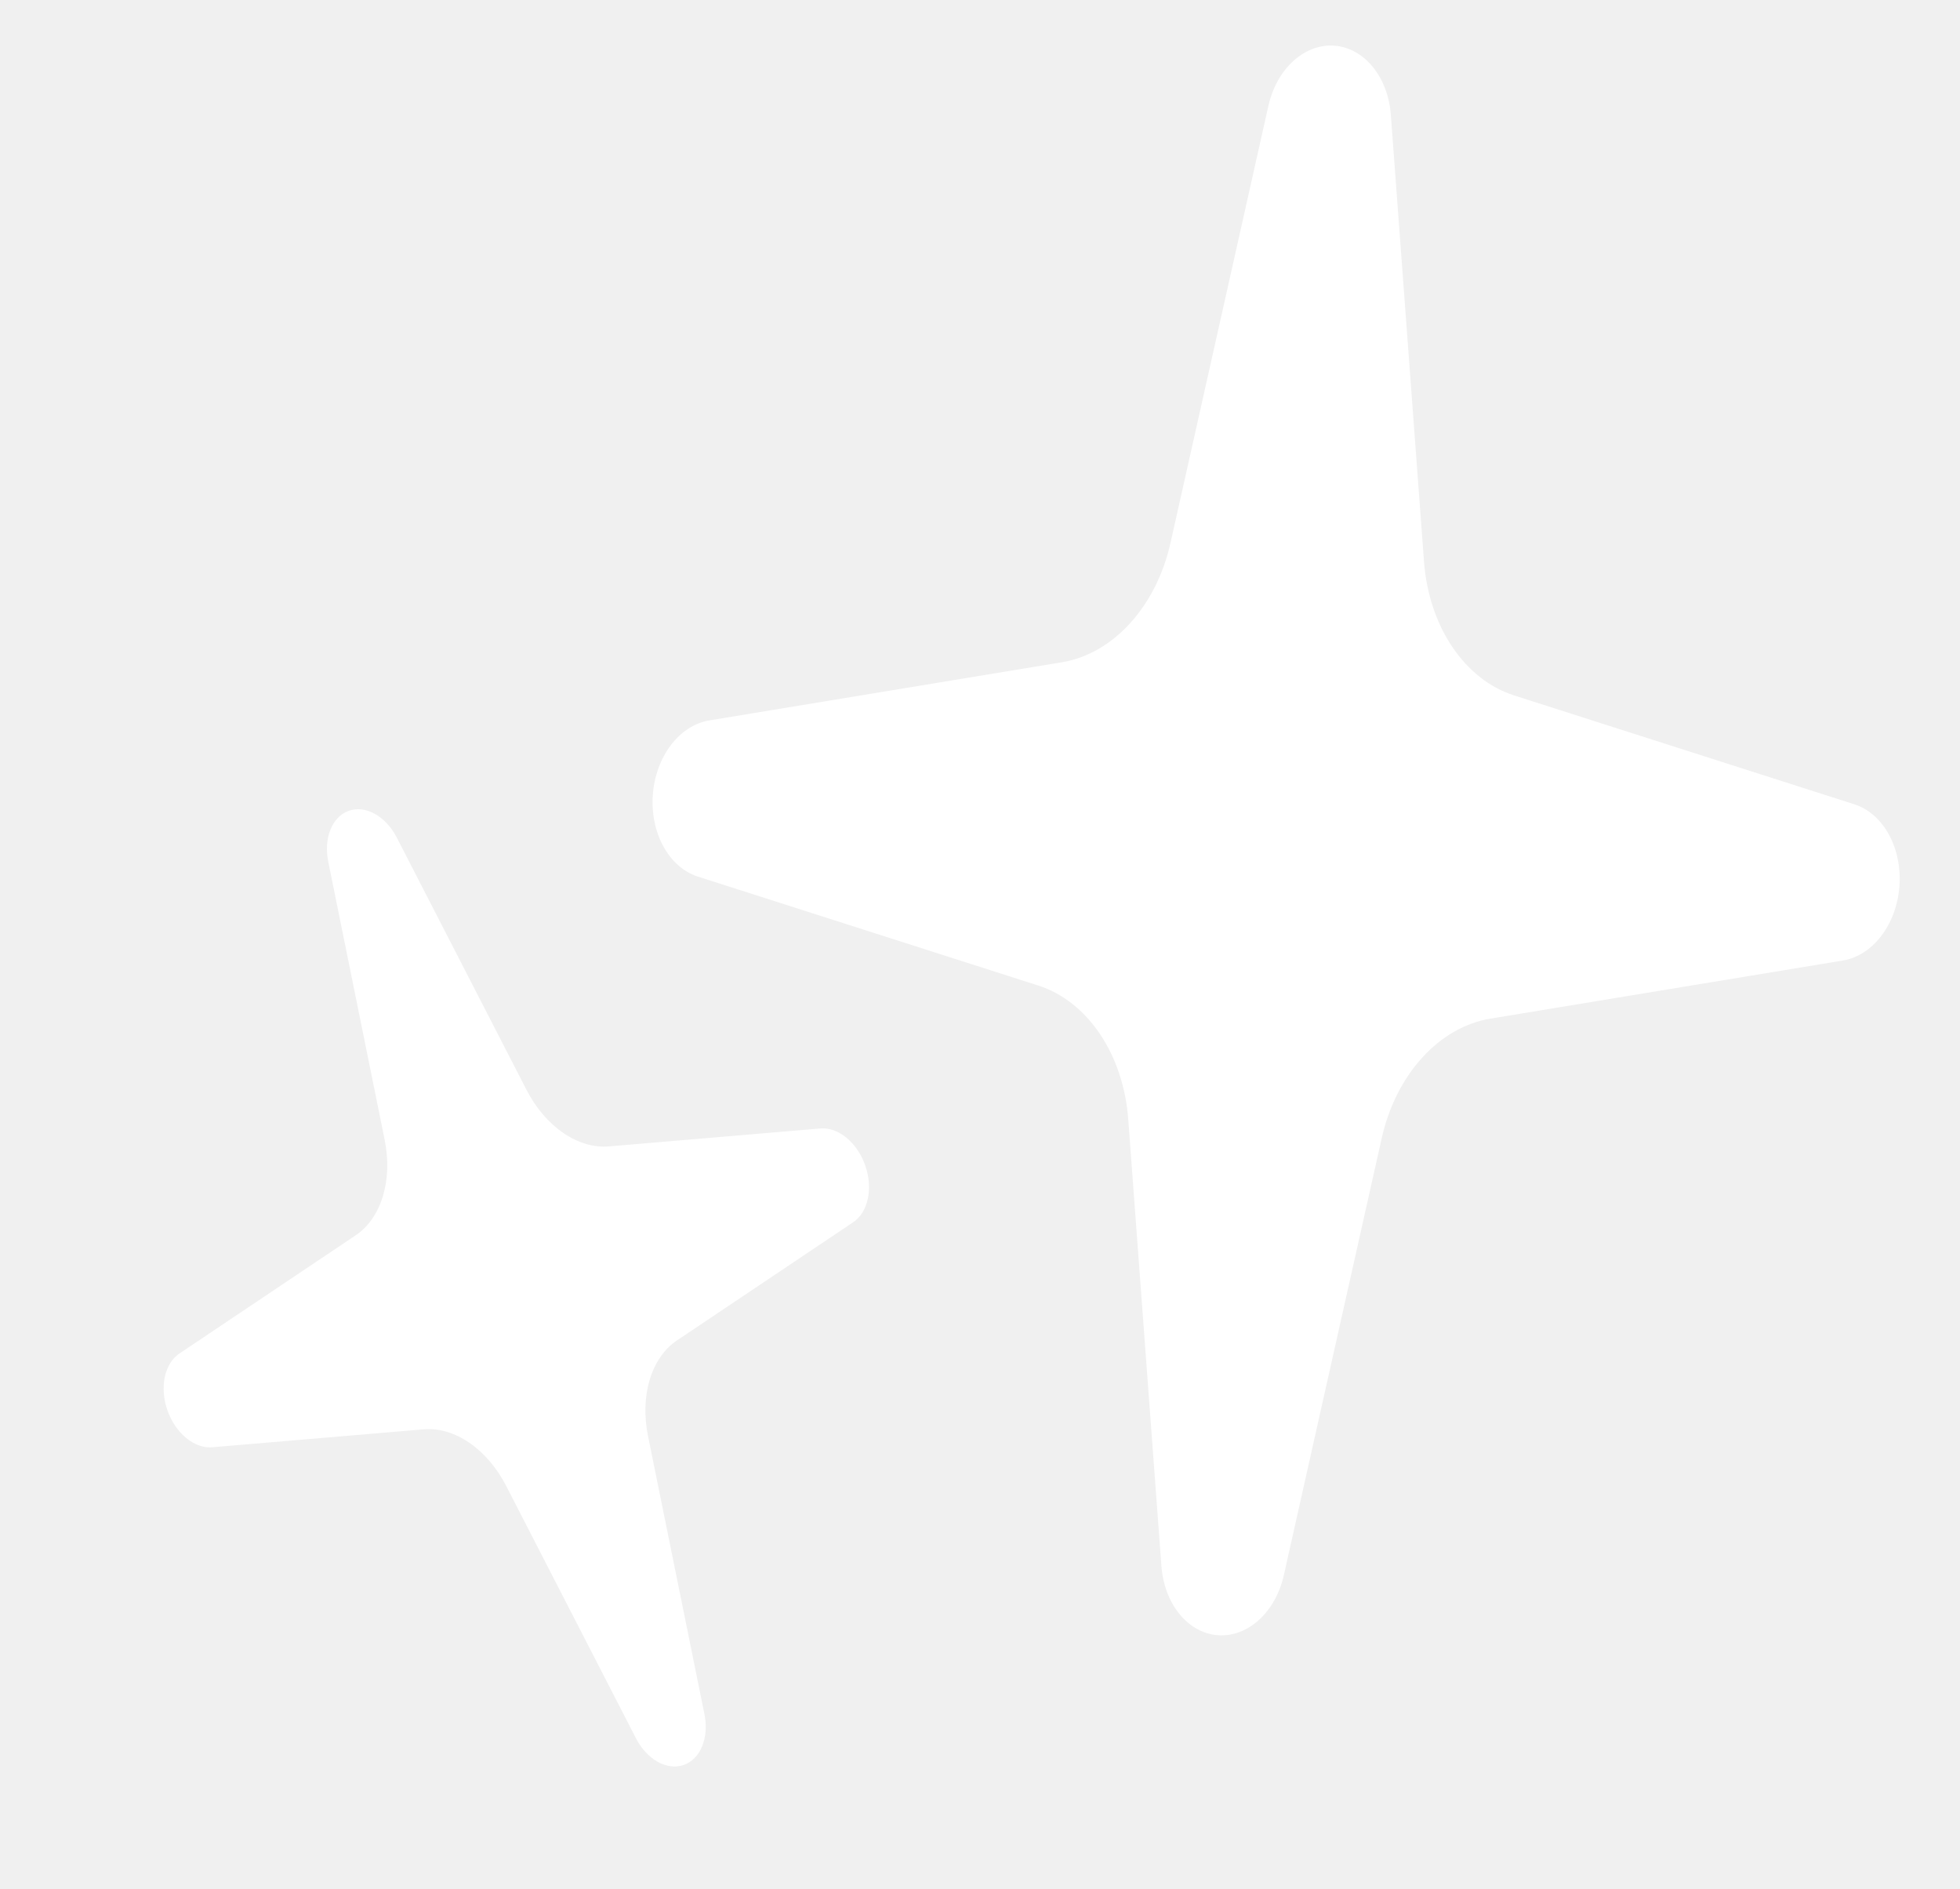
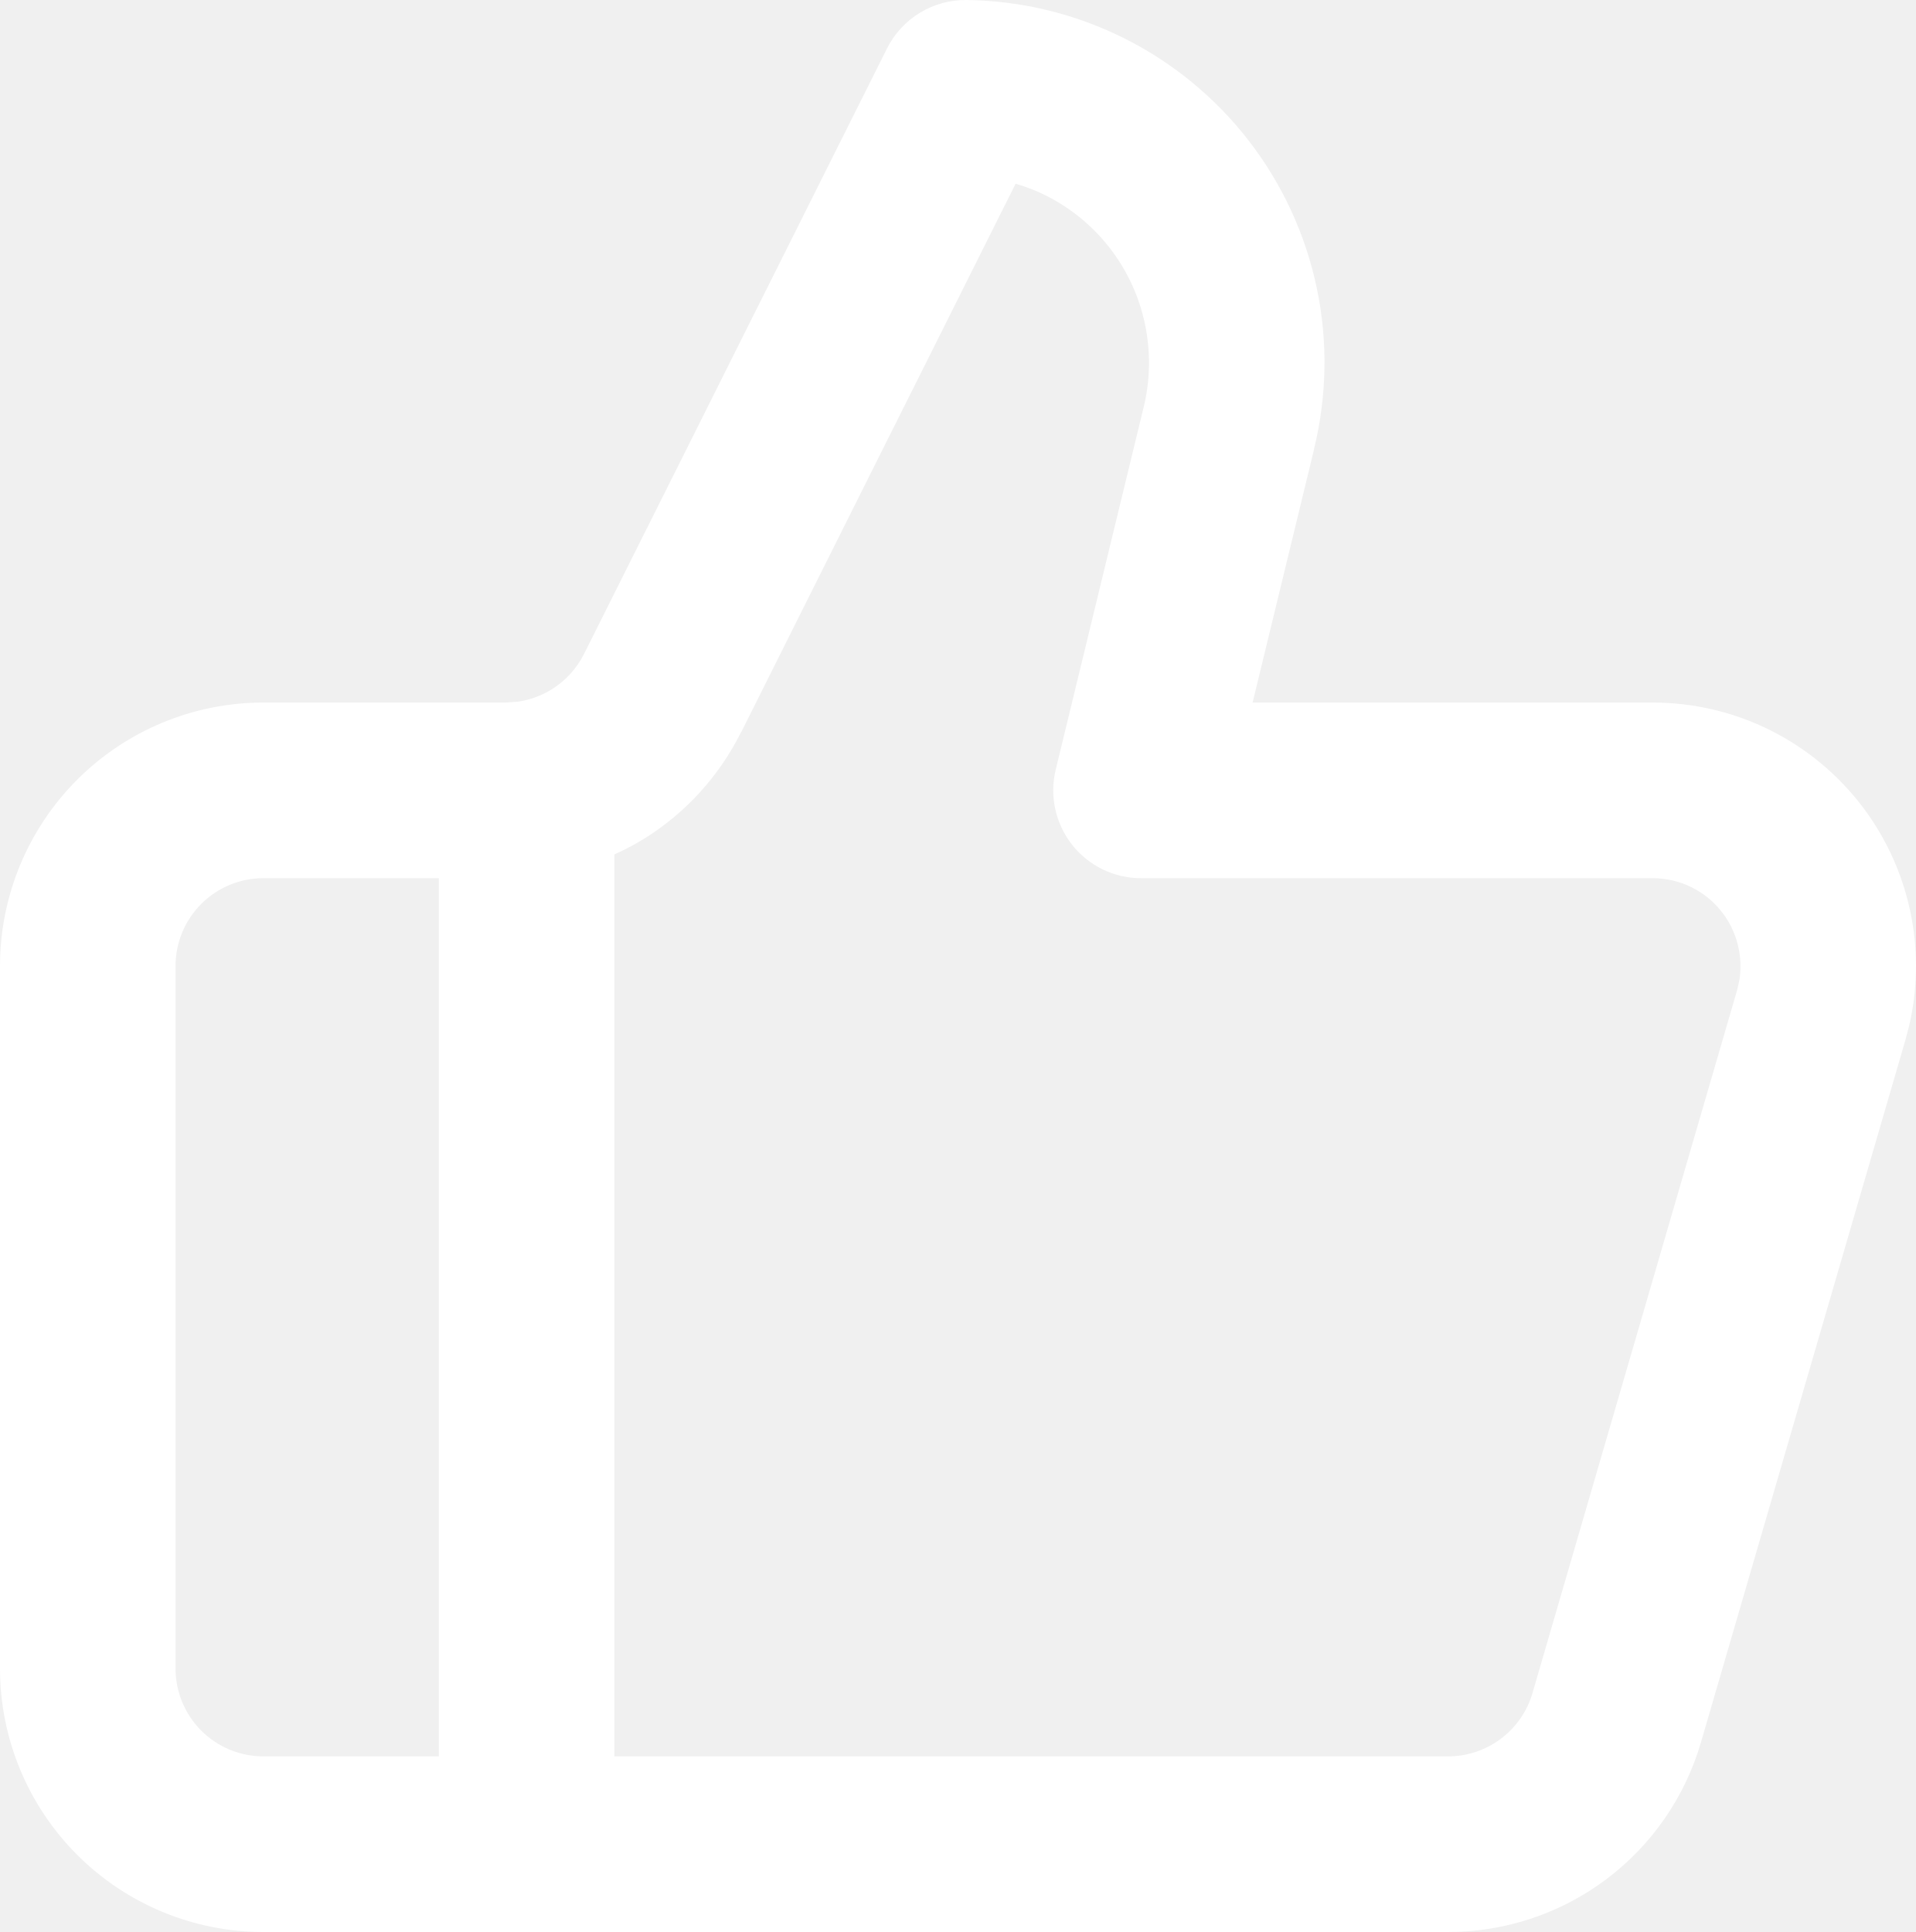
- <svg xmlns="http://www.w3.org/2000/svg" width="599" height="577" viewBox="0 0 599 577" fill="none">
-   <path d="M387.621 32.407C388.845 26.897 391.532 22.037 395.216 18.667C398.9 15.298 403.35 13.632 407.794 13.957C412.238 14.283 416.397 16.58 419.551 20.451C422.705 24.321 424.654 29.521 425.062 35.15L435.19 171.56C435.909 181.258 438.919 190.351 443.829 197.651C448.738 204.952 455.319 210.122 462.711 212.485L566.69 245.758C570.983 247.119 574.712 250.363 577.232 254.93C579.752 259.497 580.904 265.098 580.489 270.764C580.074 276.43 578.118 281.803 574.959 285.954C571.8 290.105 567.638 292.771 563.193 293.491L455.475 311.253C447.816 312.514 440.553 316.669 434.632 323.176C428.71 329.683 424.407 338.24 422.282 347.729L392.379 481.206C391.155 486.716 388.468 491.576 384.784 494.945C381.1 498.315 376.65 499.981 372.206 499.655C367.762 499.33 363.603 497.033 360.449 493.162C357.295 489.292 355.346 484.092 354.938 478.462L344.81 342.053C344.091 332.355 341.081 323.262 336.171 315.961C331.262 308.661 324.681 303.491 317.289 301.128L213.31 267.855C209.017 266.494 205.288 263.25 202.768 258.683C200.248 254.116 199.095 248.515 199.511 242.849C199.926 237.183 201.882 231.81 205.041 227.659C208.2 223.508 212.362 220.842 216.807 220.122L324.525 202.36C332.184 201.099 339.447 196.944 345.368 190.437C351.29 183.93 355.593 175.373 357.718 165.884L387.621 32.407Z" fill="#fff" />
-   <path d="M100.32 263.313C99.603 259.809 99.84 256.334 100.991 253.489C102.142 250.645 104.133 248.609 106.621 247.736C109.108 246.863 111.935 247.207 114.612 248.708C117.288 250.209 119.646 252.773 121.276 255.956L160.916 333.027C163.734 338.507 167.64 343.086 172.126 346.166C176.612 349.246 181.469 350.685 186.063 350.294L250.686 344.813C253.351 344.579 256.182 345.578 258.69 347.636C261.198 349.695 263.224 352.683 264.418 356.085C265.612 359.486 265.898 363.085 265.227 366.259C264.557 369.434 262.971 371.983 260.745 373.466L206.877 409.582C203.046 412.149 200.154 416.308 198.578 421.516C197.002 426.724 196.815 432.74 198.041 438.779L215.274 523.716C215.991 527.219 215.754 530.694 214.603 533.539C213.452 536.384 211.461 538.419 208.973 539.292C206.486 540.166 203.659 539.822 200.982 538.321C198.306 536.82 195.948 534.255 194.318 531.072L154.678 454.001C151.86 448.522 147.954 443.943 143.468 440.863C138.982 437.783 134.125 436.344 129.531 436.735L64.908 442.216C62.243 442.45 59.412 441.451 56.904 439.392C54.396 437.334 52.37 434.345 51.176 430.944C49.982 427.543 49.696 423.943 50.367 420.769C51.037 417.595 52.623 415.045 54.849 413.562L108.717 377.446C112.548 374.88 115.44 370.721 117.016 365.513C118.592 360.304 118.779 354.288 117.553 348.25L100.32 263.313Z" fill="#fff" />
+ <svg xmlns="http://www.w3.org/2000/svg" width="590" height="595" viewBox="0 0 590 595" fill="none">
+   <path d="M297.644 0.002C314.456 0.212 331.003 4.223 346.05 11.729C361.102 19.238 374.271 30.055 384.559 43.37C394.845 56.682 401.988 72.149 405.463 88.613C408.929 105.042 408.623 122.04 404.618 138.345L404.645 138.372L385.72 216.365H508.927C521.514 216.365 533.934 219.29 545.192 224.922C556.45 230.555 566.251 238.748 573.803 248.825C581.349 258.896 586.437 270.591 588.689 282.975C590.659 293.815 590.405 304.939 587.95 315.646L586.763 320.215L523.787 536.578C518.875 553.431 508.63 568.25 494.595 578.783C480.562 589.313 463.491 595 445.951 595H81.082C59.578 595 38.96 586.446 23.755 571.23C8.549 556.014 0 535.383 0 513.864V297.501C0 275.982 8.549 255.351 23.755 240.135C38.96 224.919 59.578 216.365 81.082 216.365H155.671L159.419 216.101C163.122 215.579 166.696 214.284 169.897 212.298C174.165 209.648 177.611 205.863 179.848 201.363L179.901 201.284L273.124 14.951C277.759 5.688 287.292 -0.126 297.644 0.002ZM228.228 225.503L228.202 225.477C221.488 238.966 211.176 250.338 198.376 258.28C195.419 260.115 192.337 261.708 189.191 263.14V540.909H445.951C451.797 540.909 457.48 539.004 462.157 535.495C466.833 531.985 470.258 527.059 471.896 521.444L534.872 305.081L535.585 302.017C536.107 298.929 536.068 295.765 535.506 292.668C534.755 288.539 533.059 284.642 530.544 281.284C528.026 277.926 524.768 275.186 521.015 273.308C517.263 271.431 513.122 270.456 508.927 270.456H351.355C343.065 270.456 335.233 266.65 330.108 260.129C324.984 253.608 323.138 245.08 325.094 237.019L352.121 125.615L352.147 125.509C354.226 117.083 354.361 108.277 352.57 99.785C350.778 91.299 347.102 83.326 341.801 76.463C336.495 69.597 329.689 64.014 321.926 60.141C318.971 58.667 315.886 57.517 312.741 56.575L228.228 225.503ZM54.055 513.864C54.055 521.037 56.904 527.914 61.973 532.986C67.041 538.058 73.914 540.909 81.082 540.909H135.137V270.456H81.082C73.914 270.456 67.041 273.307 61.973 278.379C56.904 283.451 54.055 290.328 54.055 297.501V513.864Z" fill="#fff" />
</svg>
